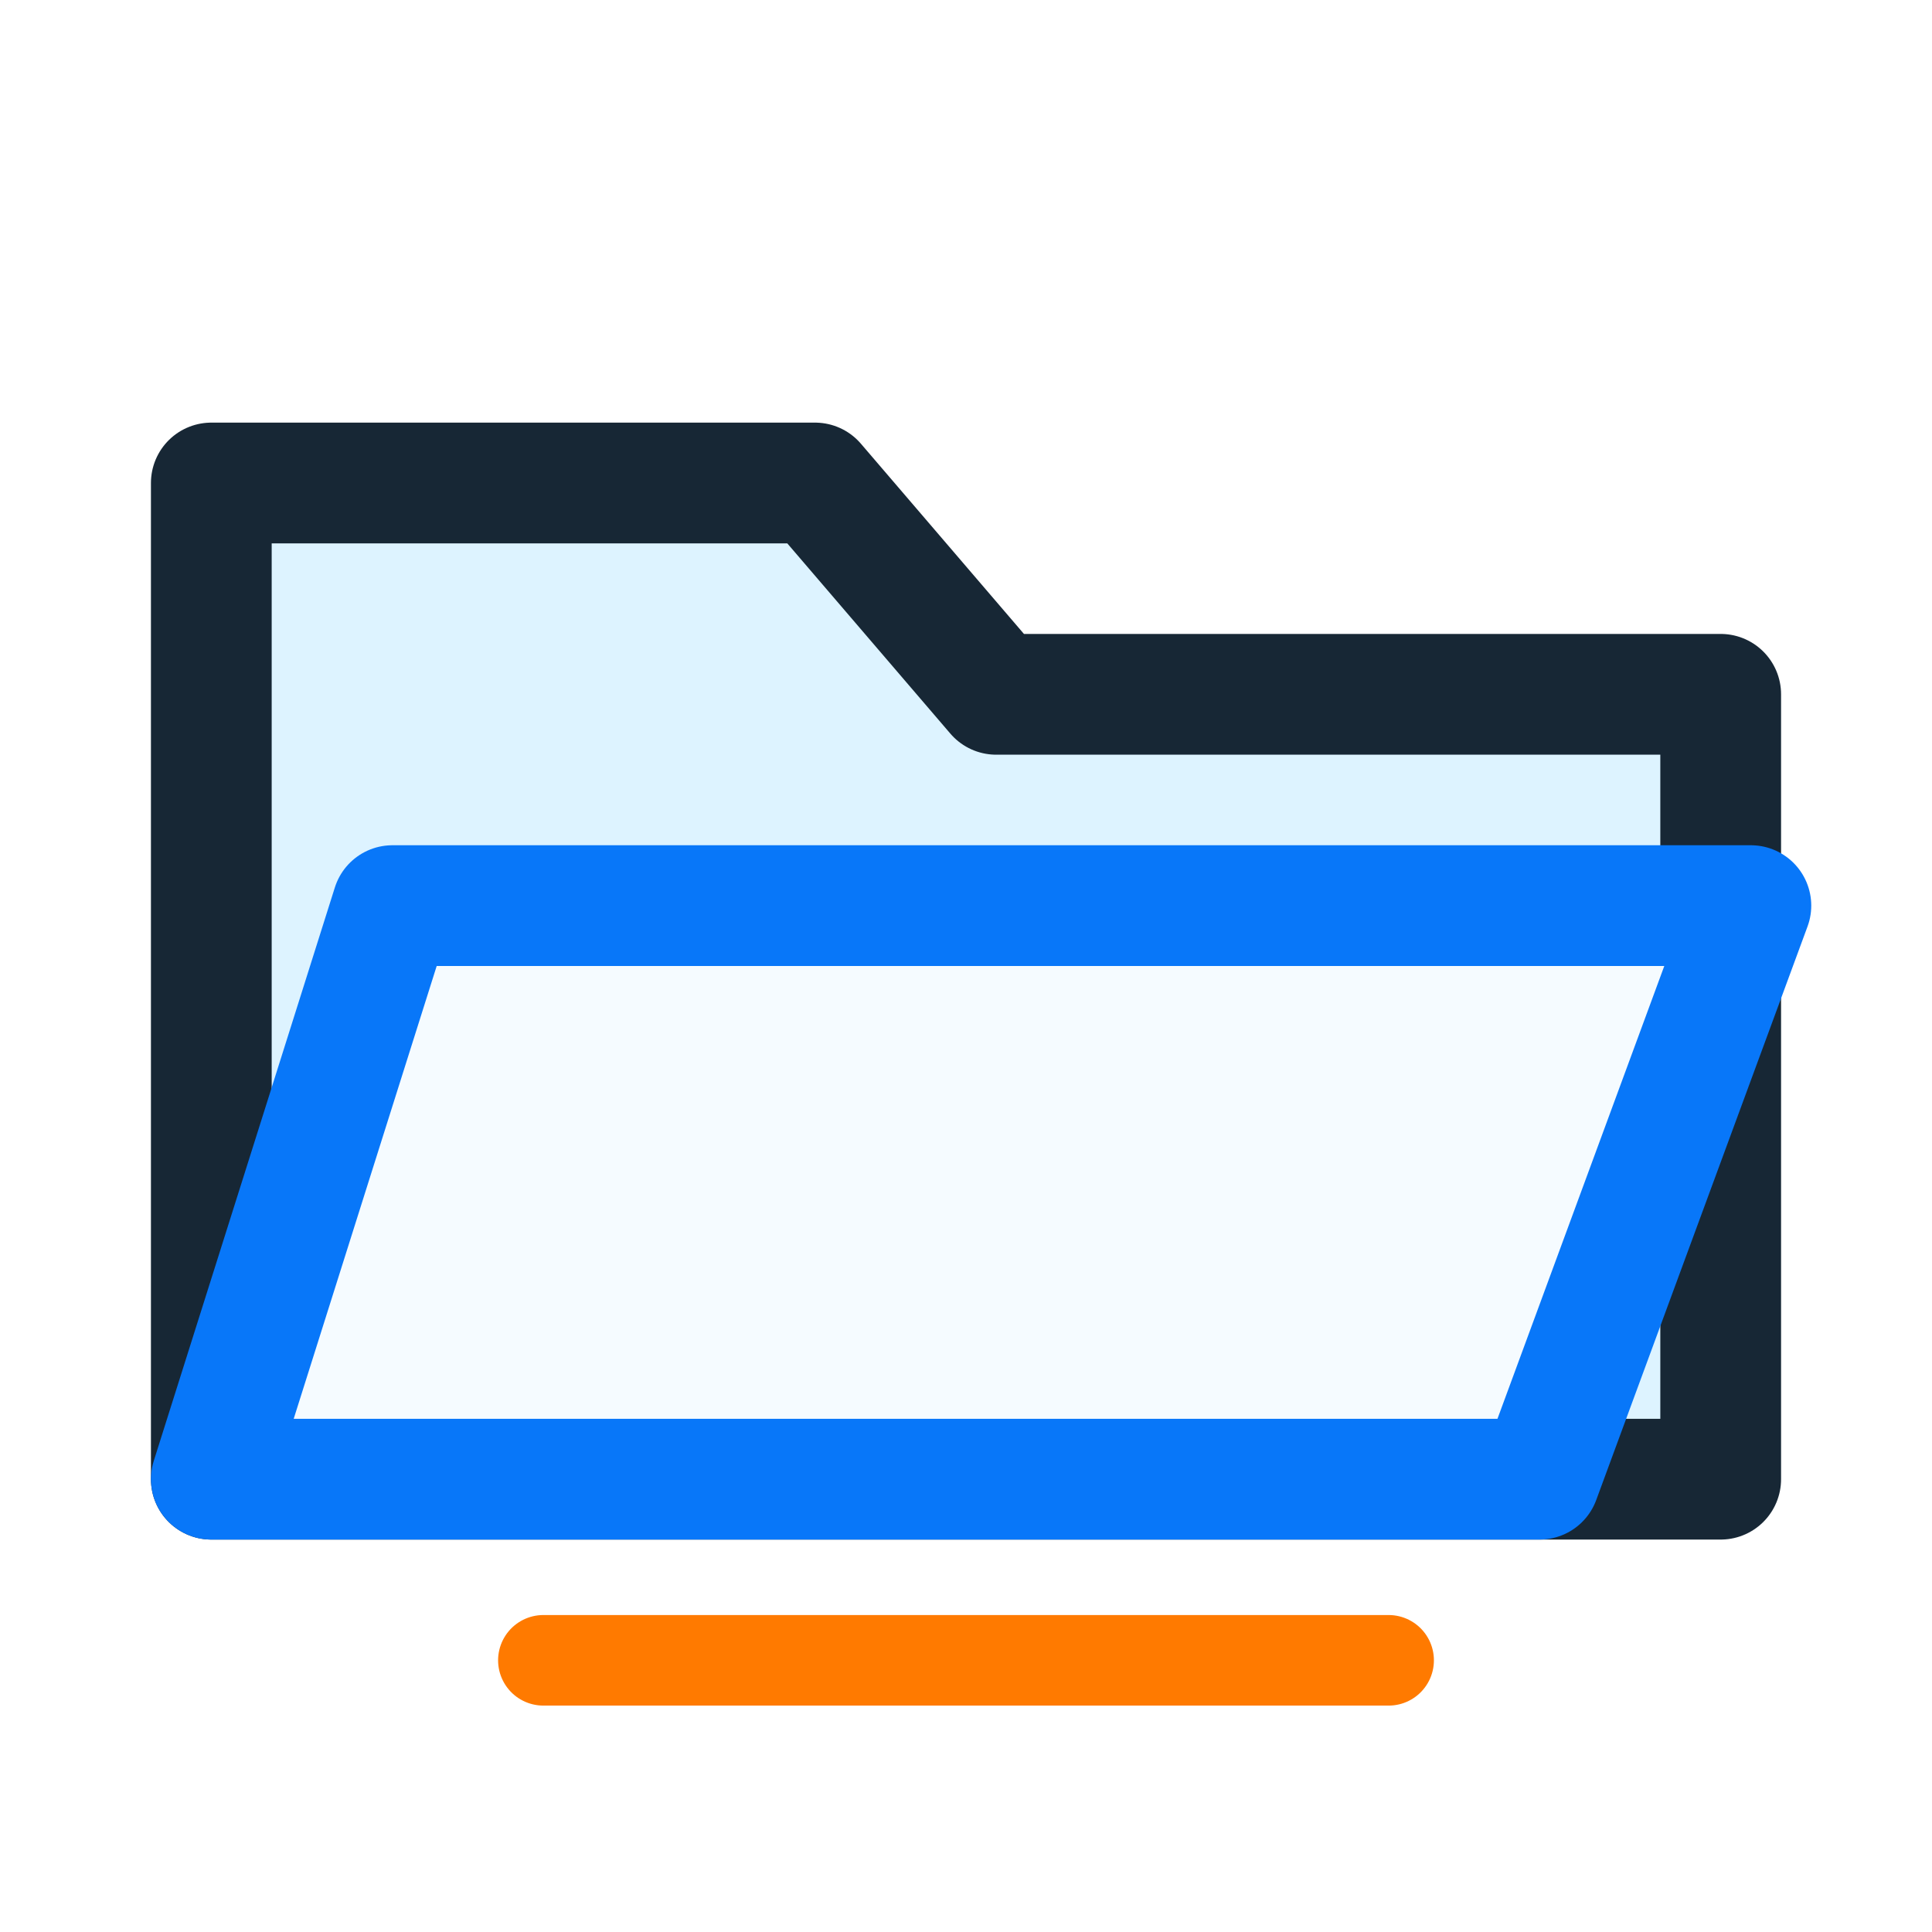
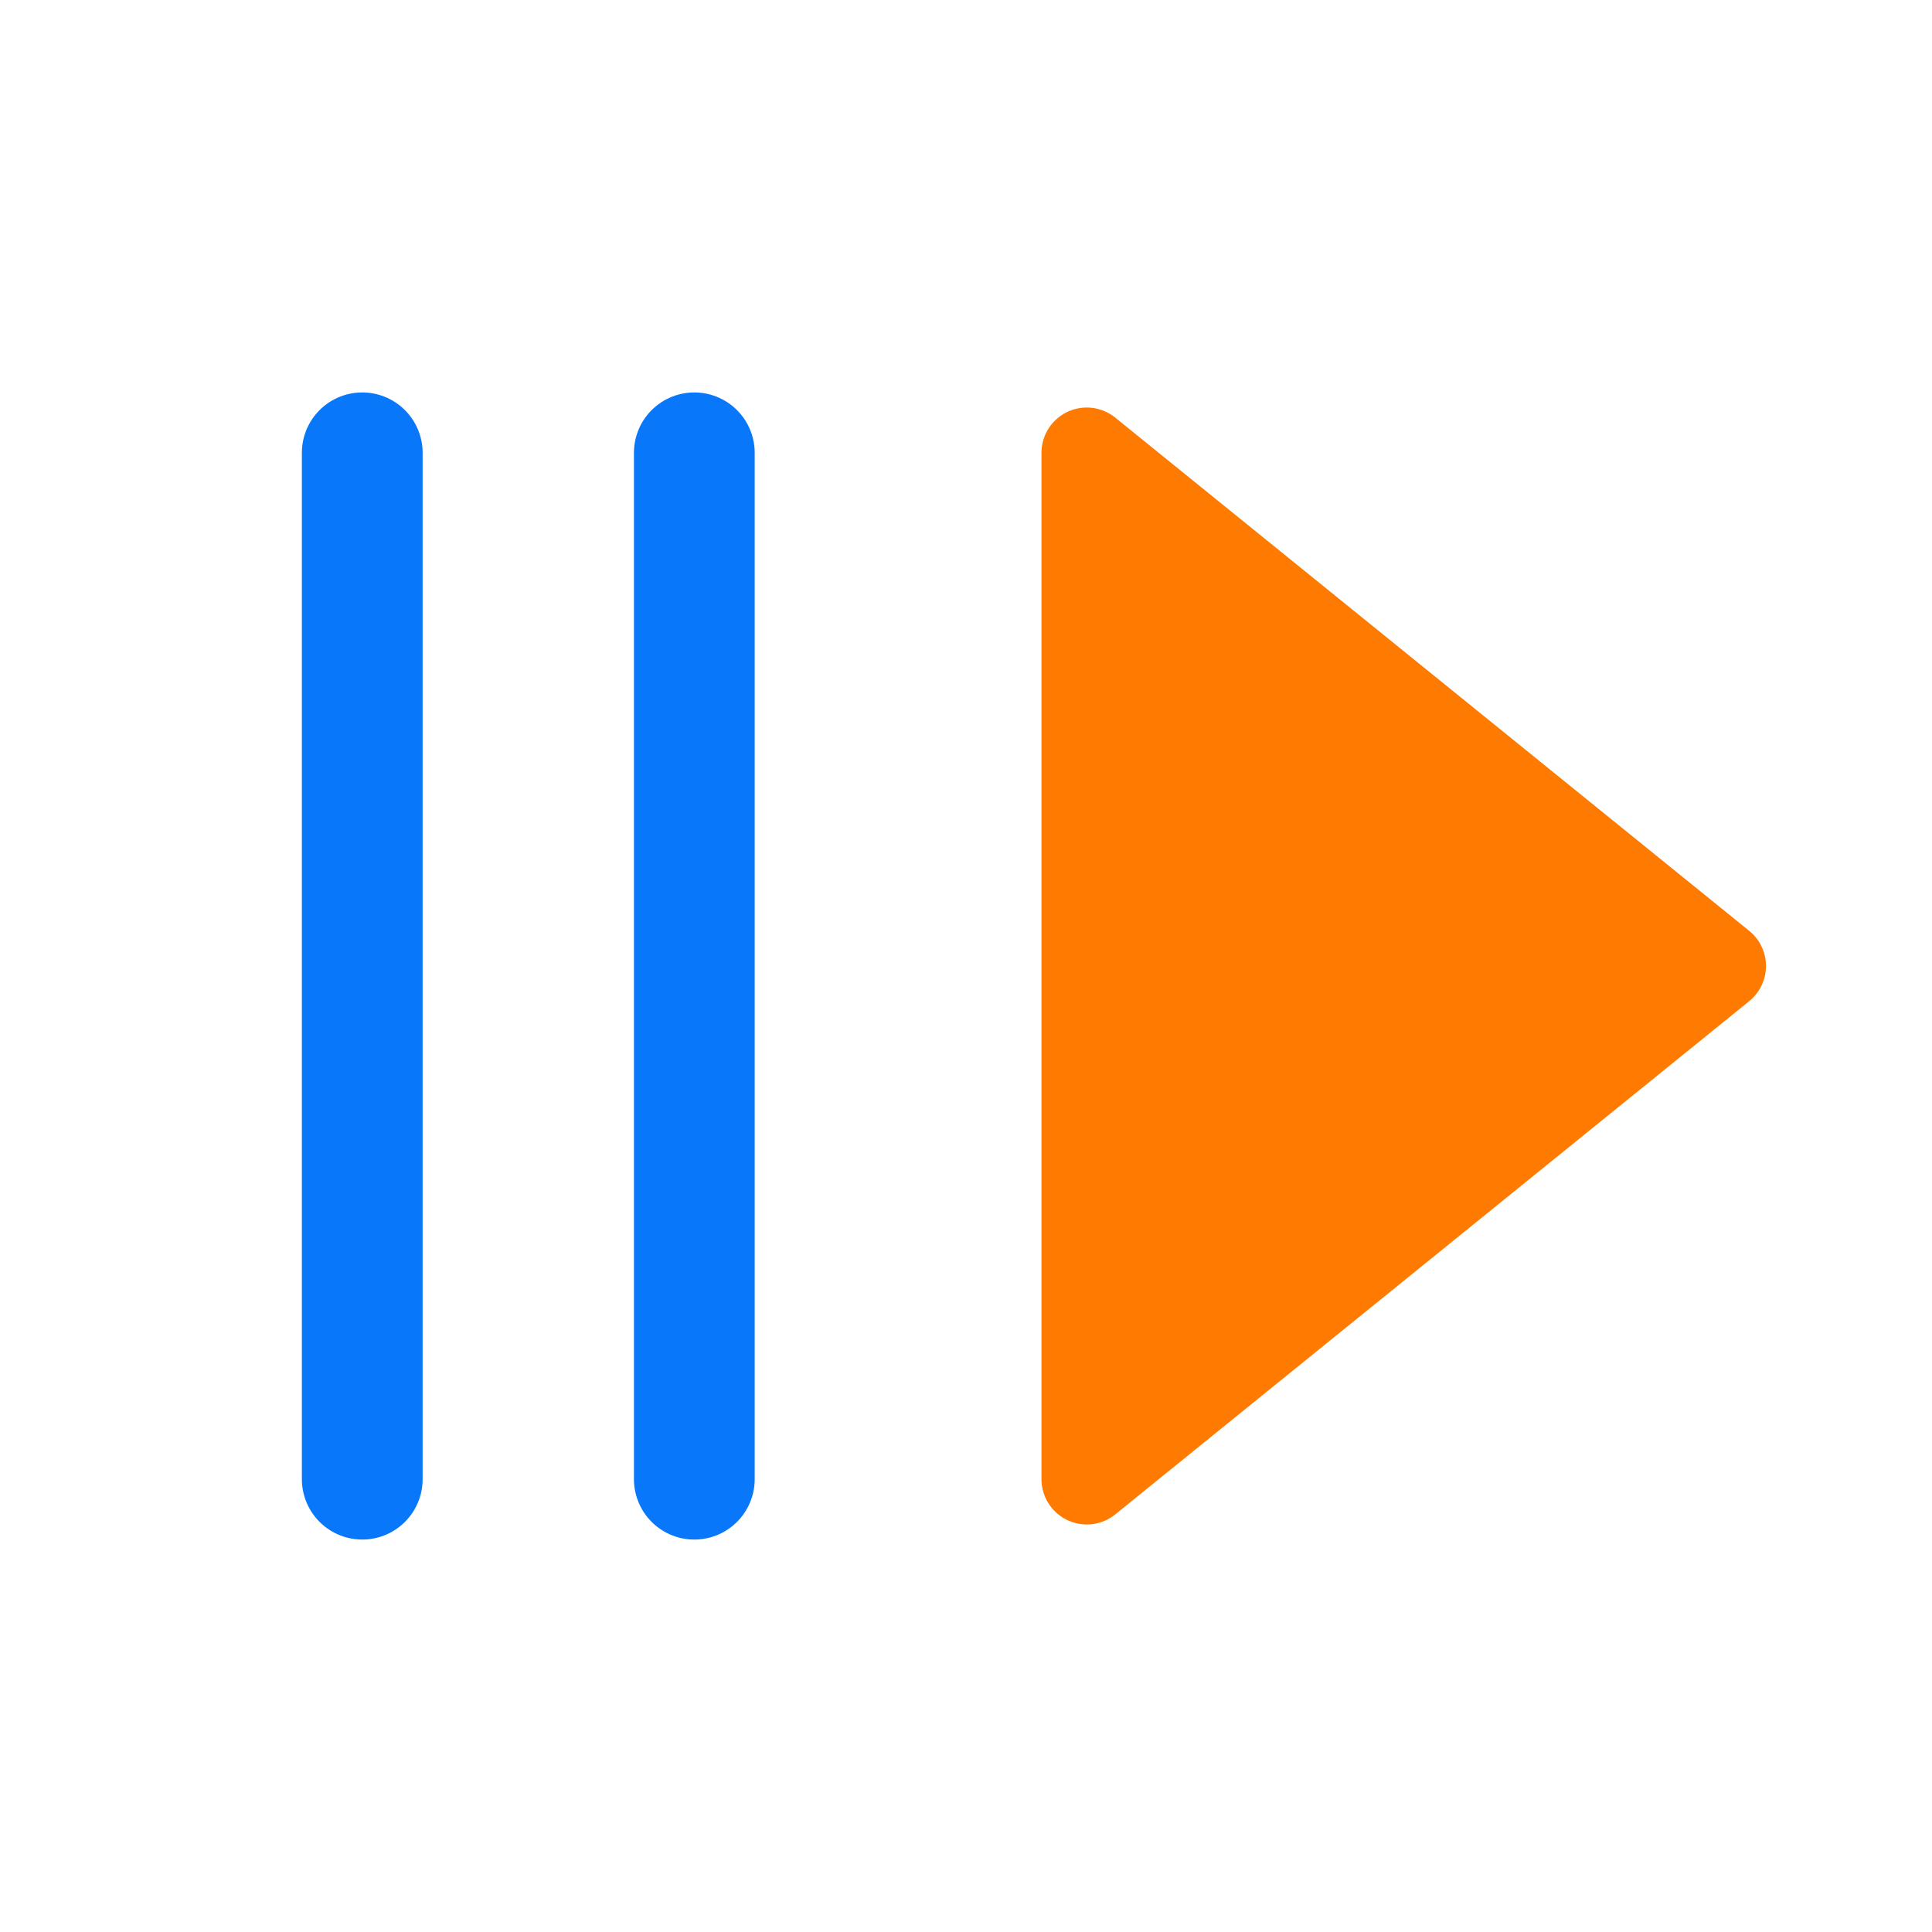
<svg xmlns="http://www.w3.org/2000/svg" viewBox="0 0 64 64">
  <g fill="none" stroke="#172735" stroke-width="4" stroke-linecap="round" stroke-linejoin="round">
-     <path d="M7 49V16h20l6 7h24v26Z" fill="#DDF3FF" />
-     <path d="M7 49l6-19h45l-7 19Z" fill="#F5FBFF" stroke="#0877F9" />
-     <path d="M18 55h28" stroke="#FF7A00" stroke-width="3" />
+     <path d="M12 15v34M23 15v34" stroke="#0877F9" />
+     <path d="m36 15 21 17-21 17Z" fill="#FF7A00" stroke="#FF7A00" stroke-width="3" />
  </g>
</svg>
